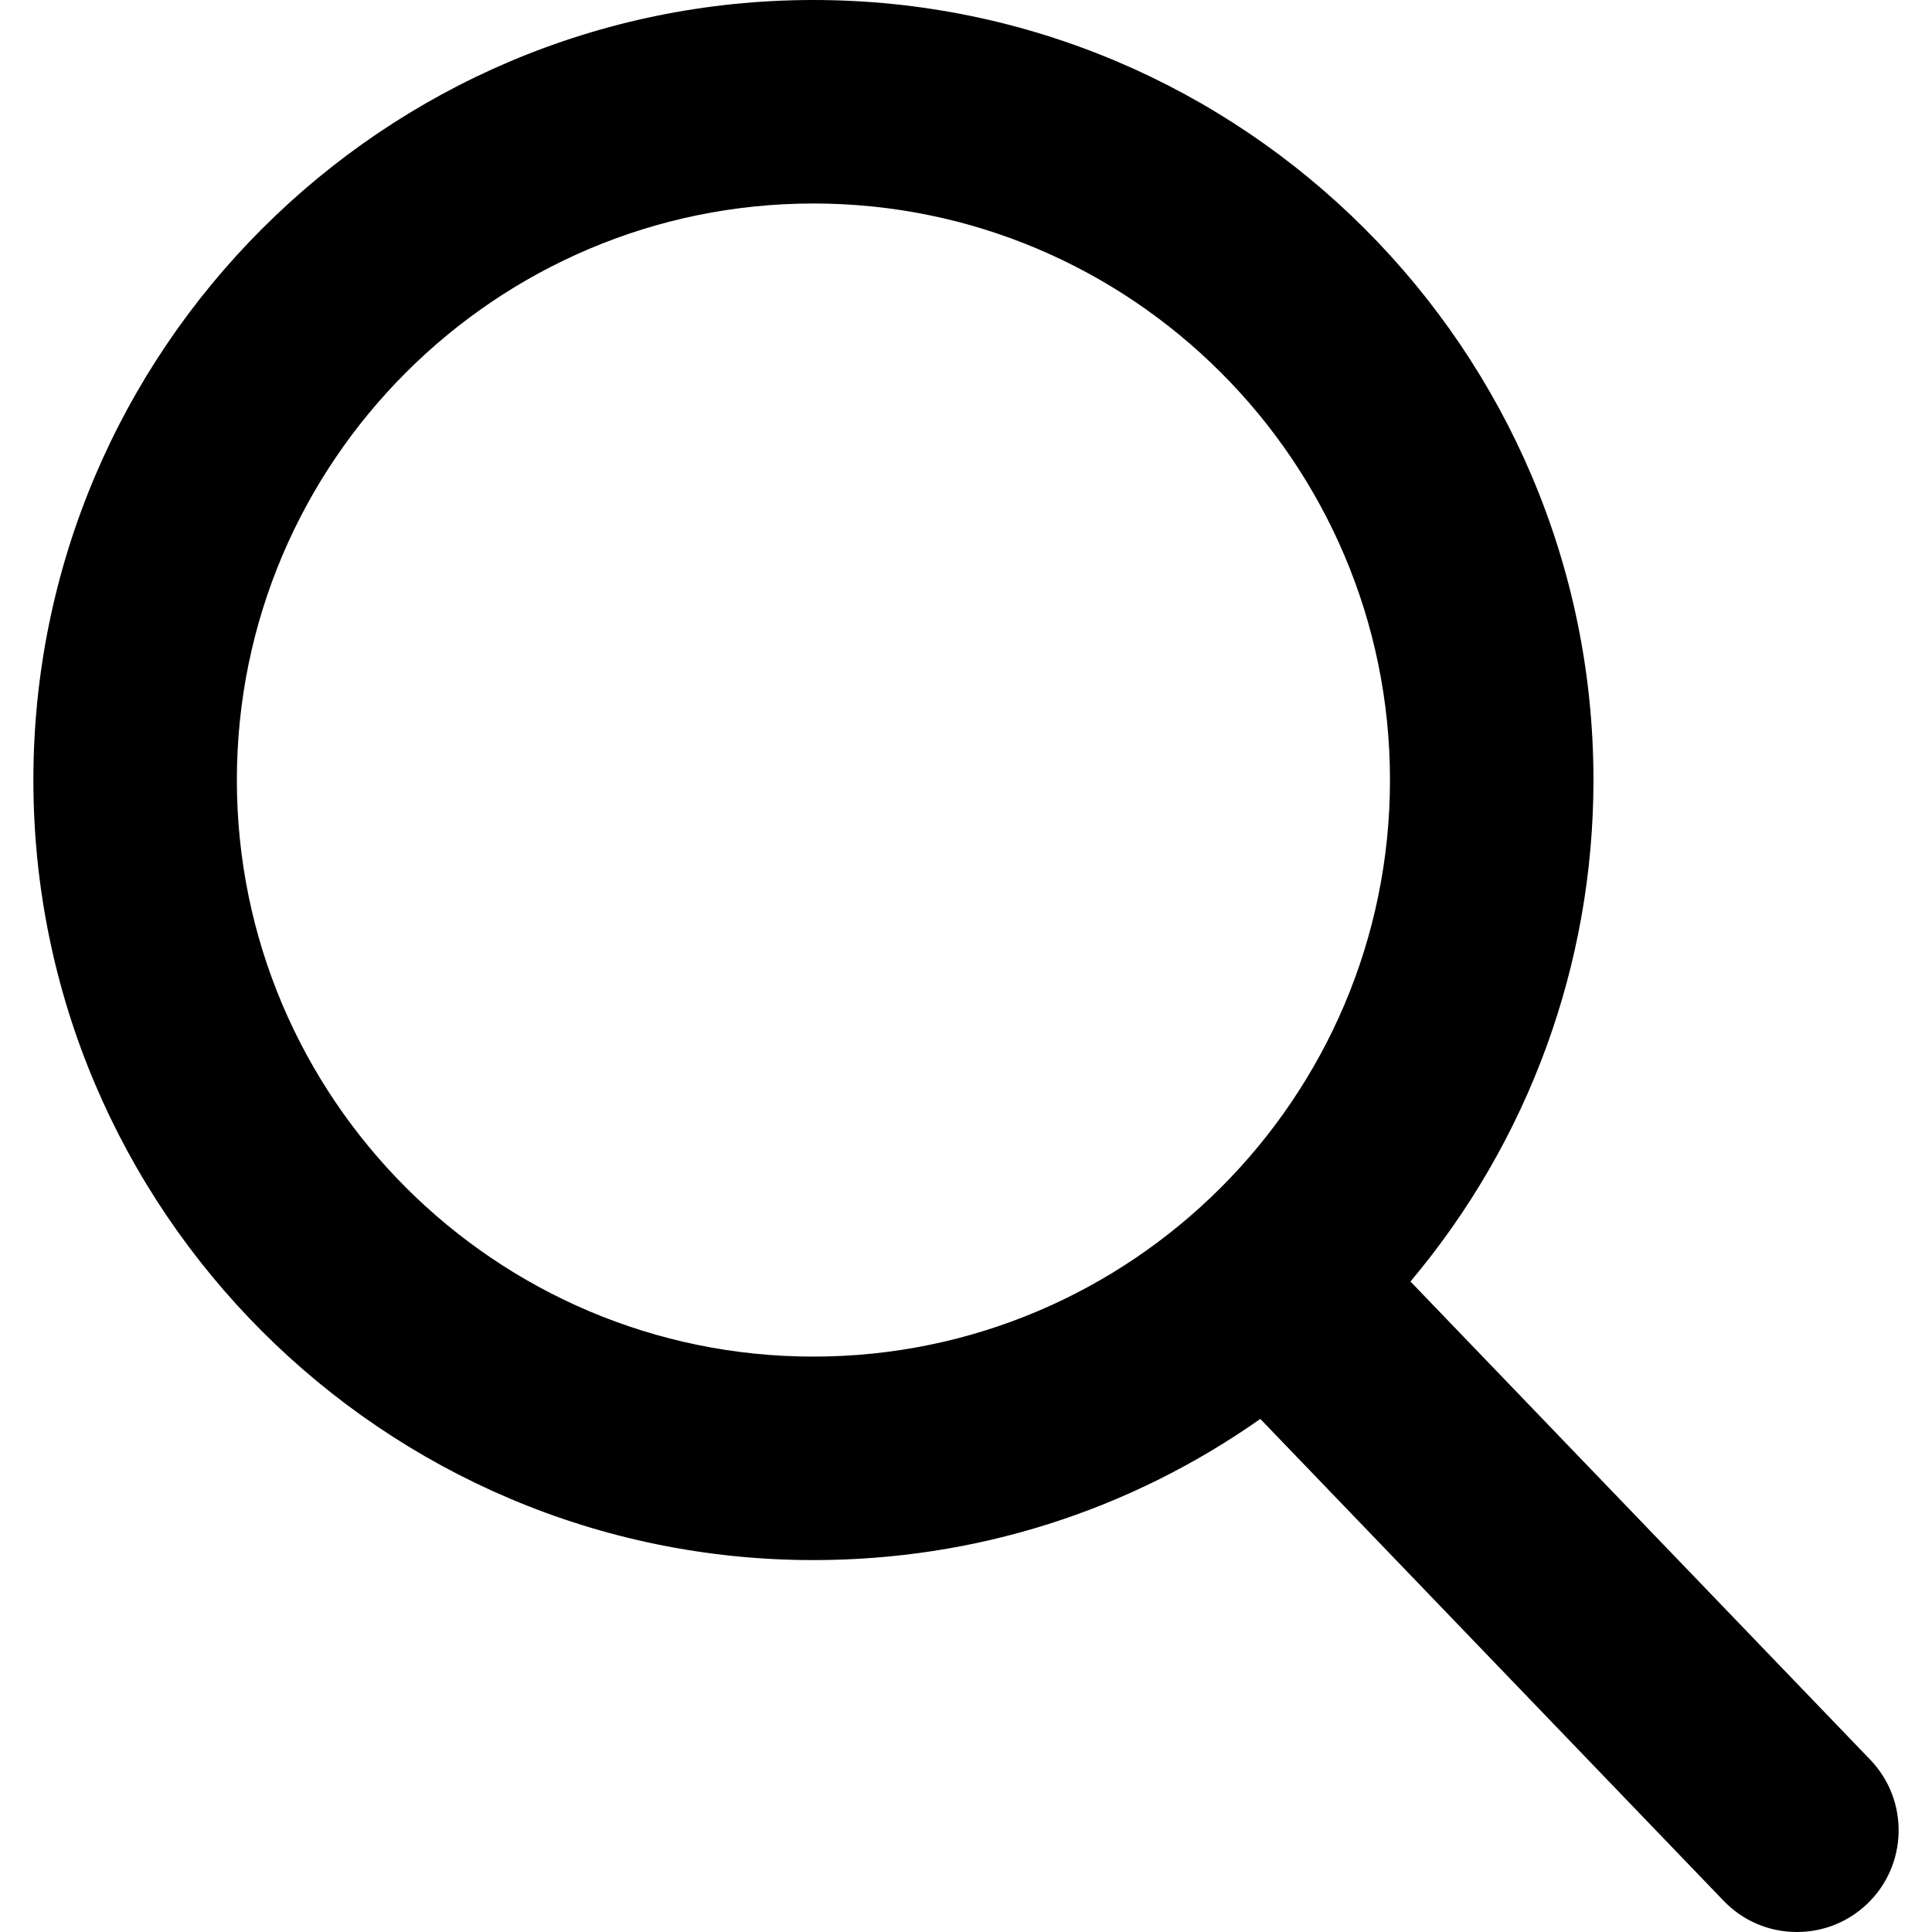
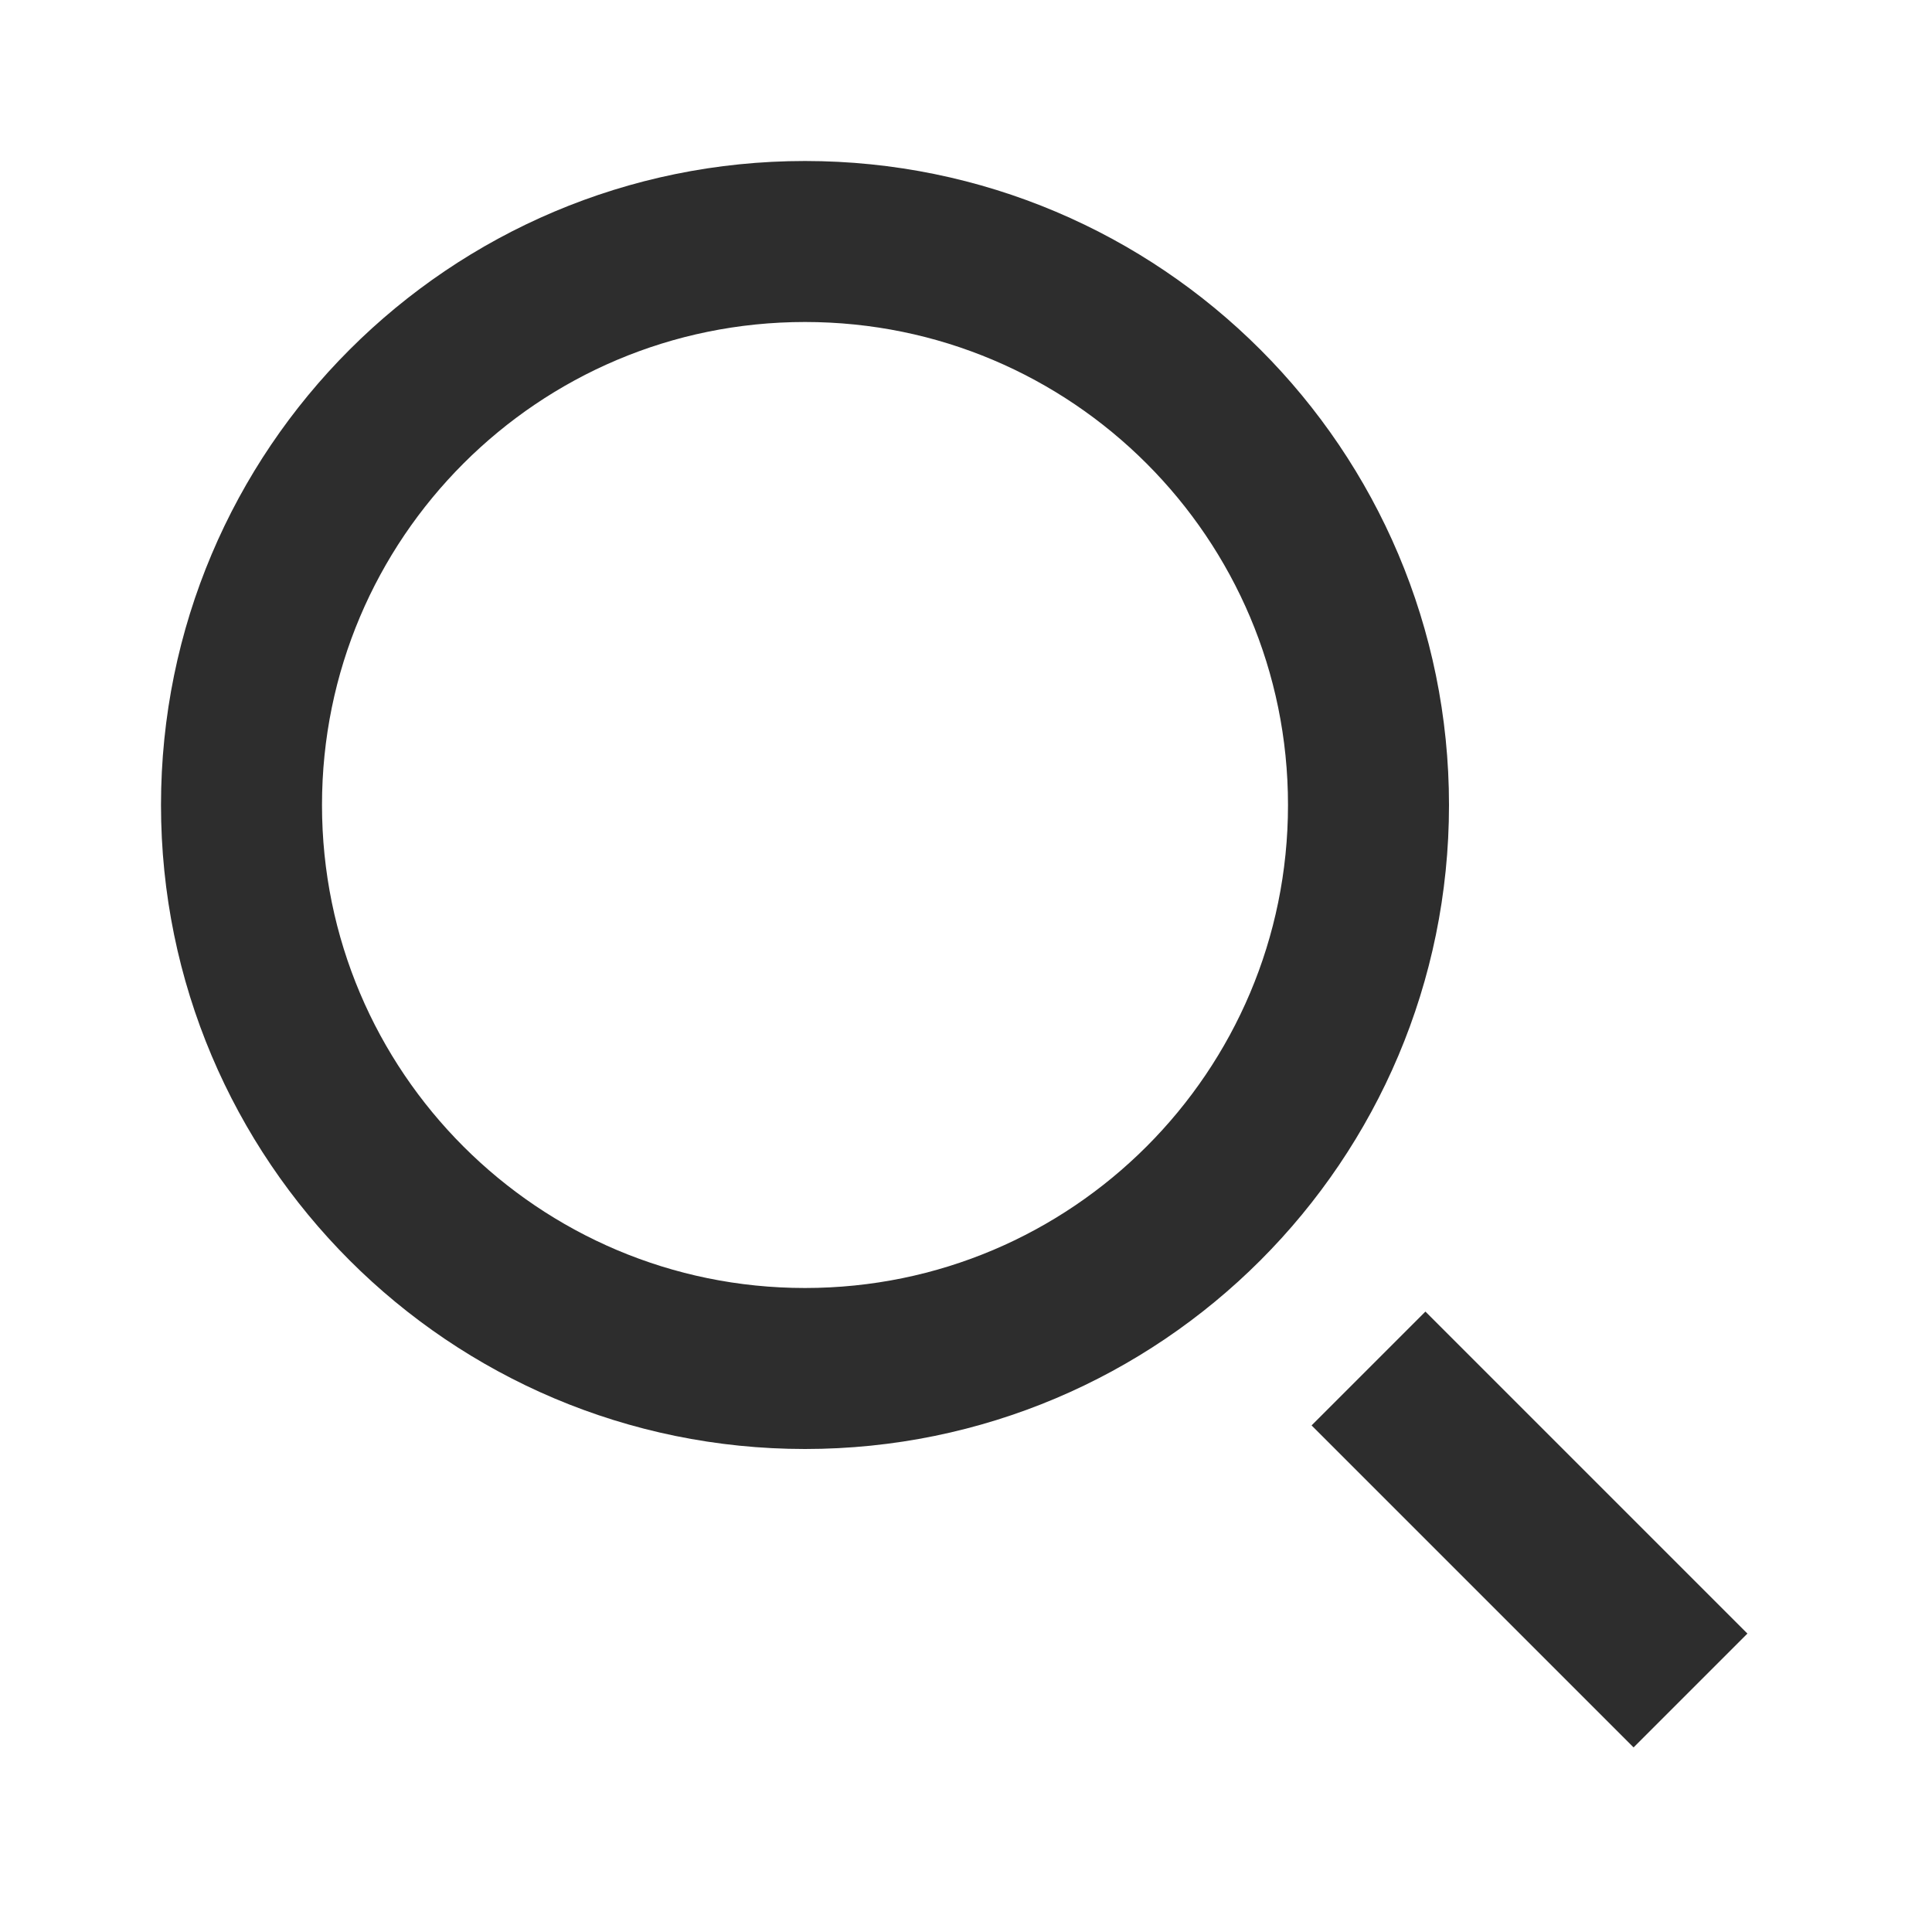
- <svg xmlns="http://www.w3.org/2000/svg" version="1.1" id="Capa_1" x="0px" y="0px" viewBox="0 0 56.966 56.966" style="enable-background:new 0 0 56.966 56.966;" xml:space="preserve">
-   <path d="M55.146,51.887L41.588,37.786c3.486-4.144,5.396-9.358,5.396-14.786c0-12.682-10.318-23-23-23s-23,10.318-23,23  s10.318,23,23,23c4.761,0,9.298-1.436,13.177-4.162l13.661,14.208c0.571,0.593,1.339,0.92,2.162,0.92  c0.779,0,1.518-0.297,2.079-0.837C56.255,54.982,56.293,53.08,55.146,51.887z M23.984,6c9.374,0,17,7.626,17,17s-7.626,17-17,17  s-17-7.626-17-17S14.61,6,23.984,6z" />
-   <g>
- </g>
-   <g>
- </g>
-   <g>
- </g>
-   <g>
- </g>
-   <g>
- </g>
-   <g>
- </g>
-   <g>
- </g>
-   <g>
- </g>
-   <g>
- </g>
-   <g>
- </g>
-   <g>
- </g>
-   <g>
- </g>
-   <g>
- </g>
-   <g>
- </g>
-   <g>
- </g>
+ <svg xmlns="http://www.w3.org/2000/svg" class="InputField-module--icon--580060" width="24" height="24" viewBox="0 0 24 24">
+   <g fill="none" fill-rule="evenodd">
+     <path d="M0 0h24v24H0z" />
+     <circle cx="10" cy="10" r="7" stroke="#2d2d2d" stroke-width="2" />
+     <path stroke="#2d2d2d" stroke-width="2" d="M17 17l4 4" />
+   </g>
</svg>
